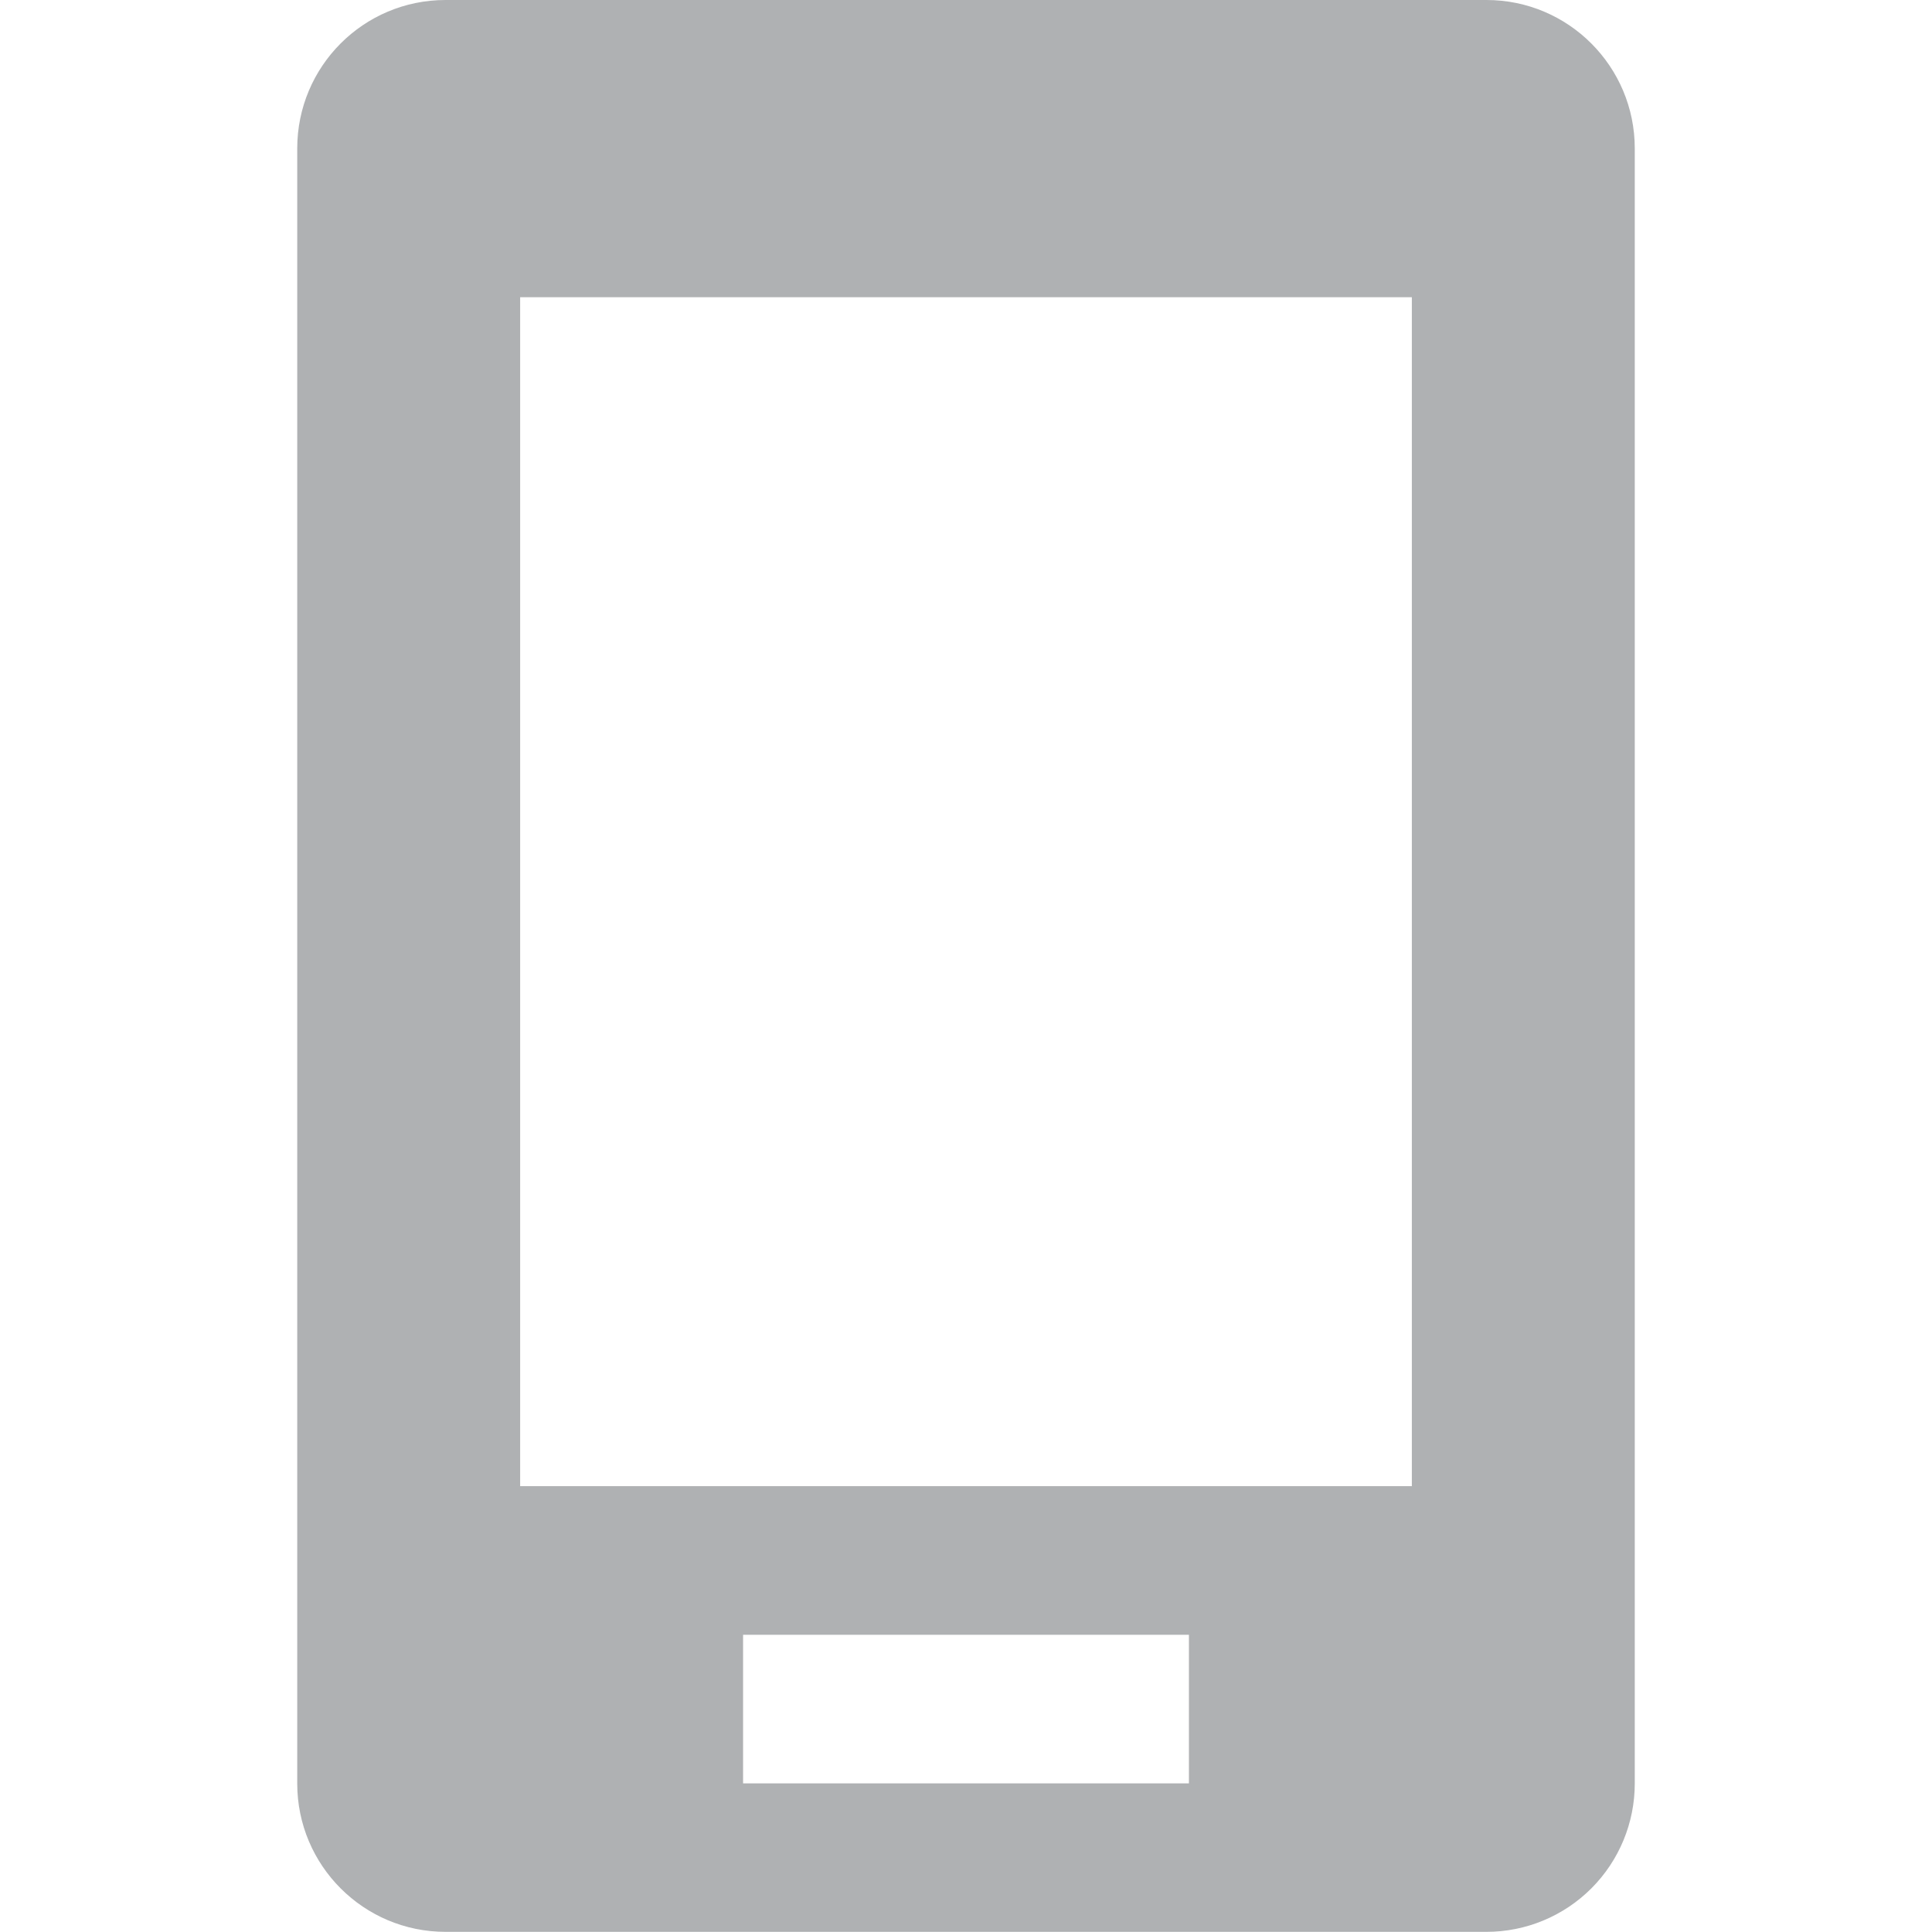
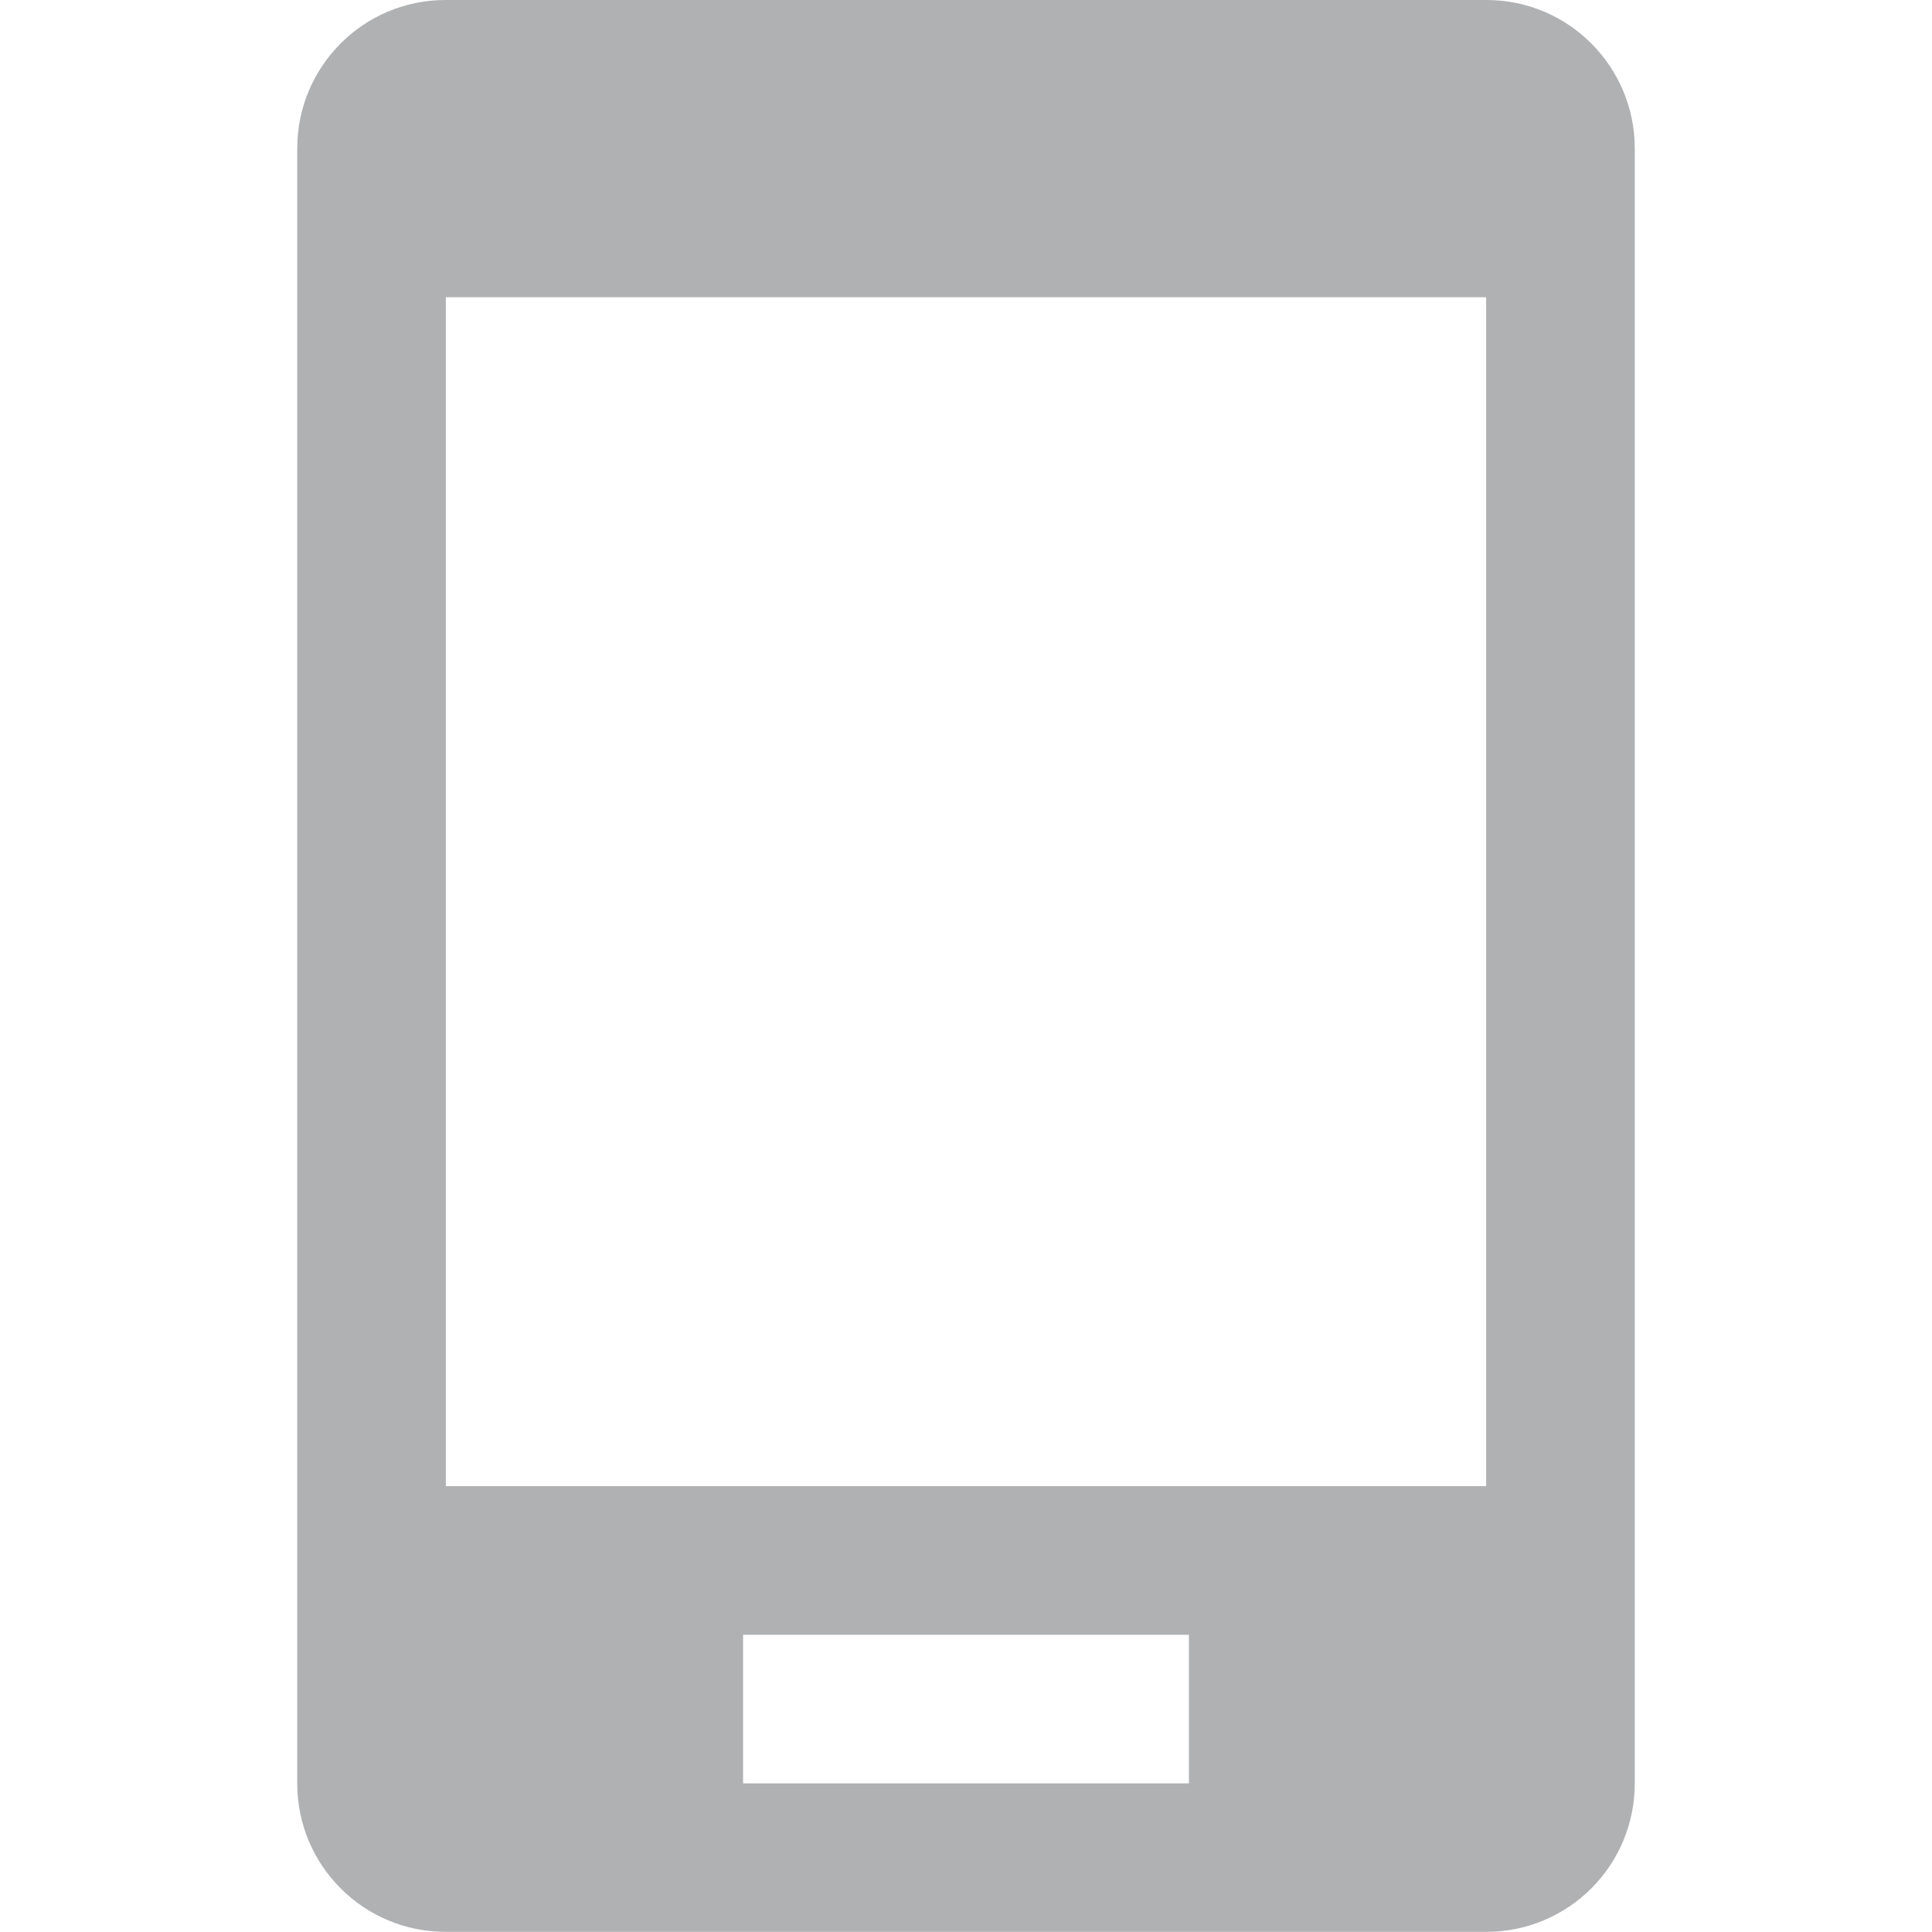
<svg xmlns="http://www.w3.org/2000/svg" width="13" height="13" viewBox="0 0 13 13">
-   <rect width="13" height="13" fill="none" />
-   <path d="M2 .999C2 .447 2.446 0 2.998 0h7.004c.551 0 .998.447.998.999V12a.998.998 0 0 1-.998.999H2.998A.998.998 0 0 1 2 12.001V1zM9.5 10V2h-6v8h6zM5 11v1h3v-1H5z" fill="#AFB1B3" fill-rule="evenodd" />
+   <rect id="frame" width="13" height="13" fill="none" />
+   <path d="M2 .999C2 .447 2.446 0 2.998 0h7.004c.551 0 .998.447.998.999V12a.998.998 0 0 1-.998.999H2.998A.998.998 0 0 1 2 12.001V1zM10 10V2H3v8h7zm-5 1v1h3v-1H5z" fill="#AFB1B3" fill-rule="evenodd" />
</svg>
